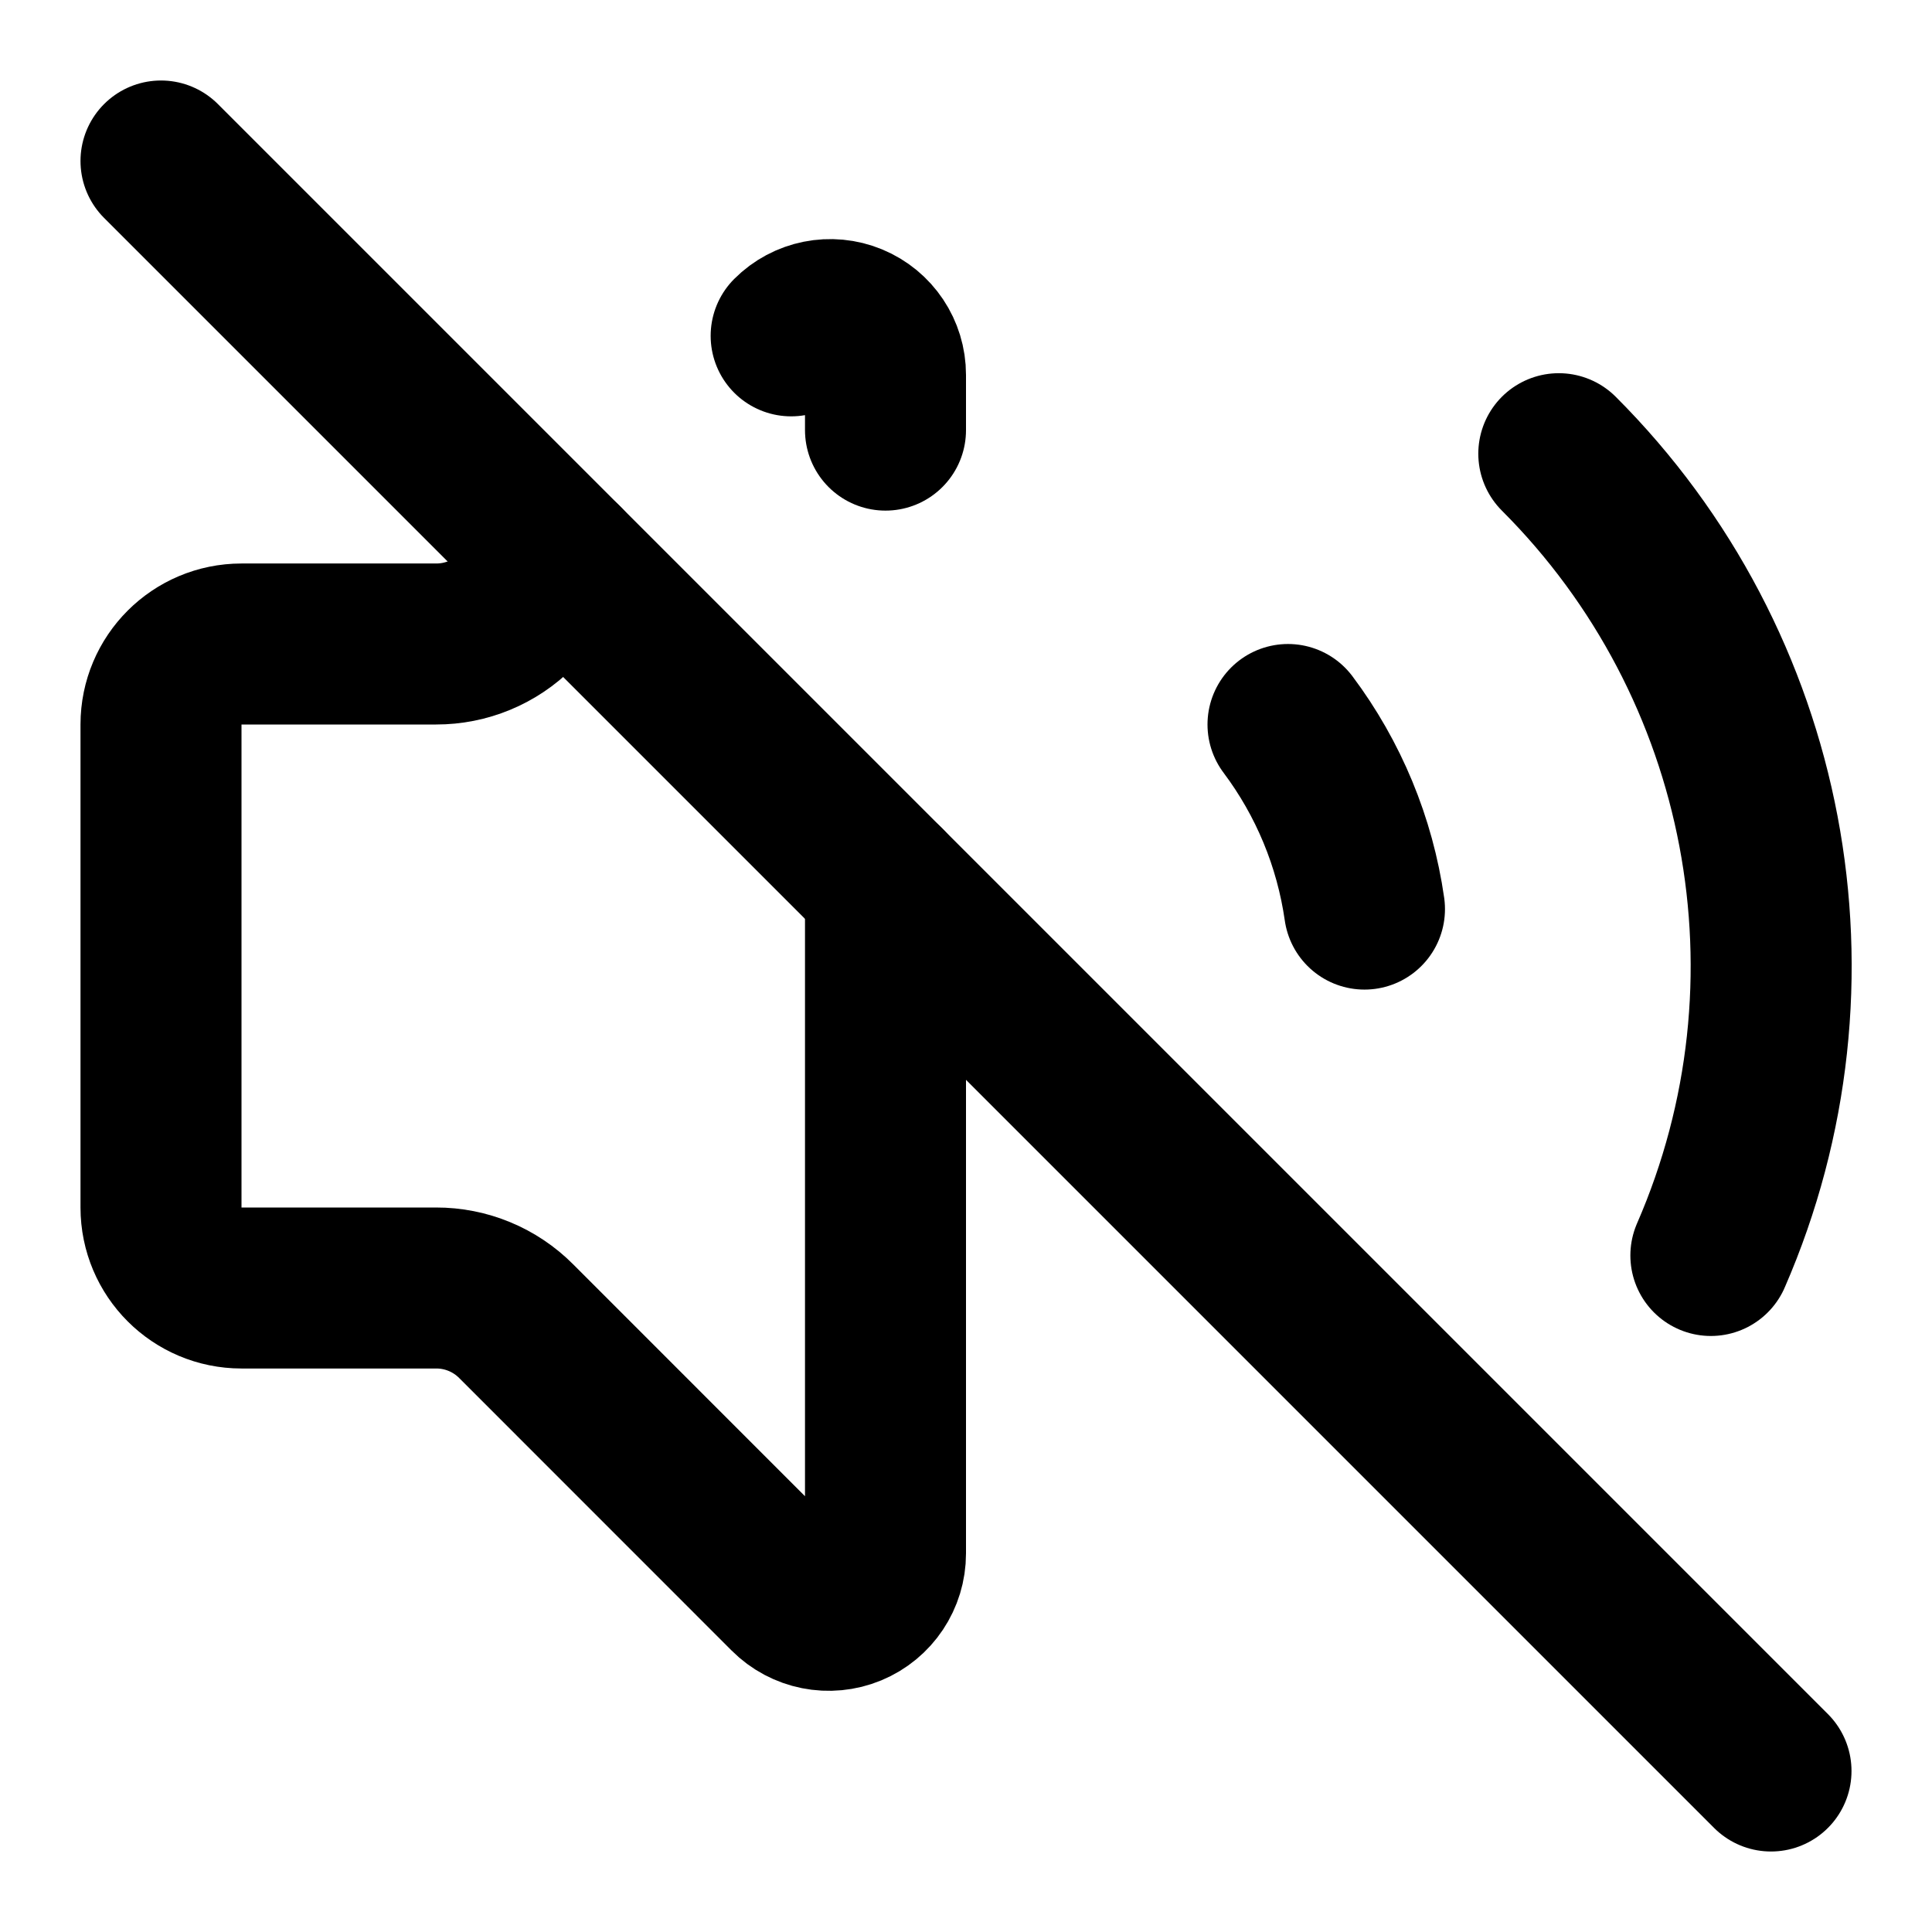
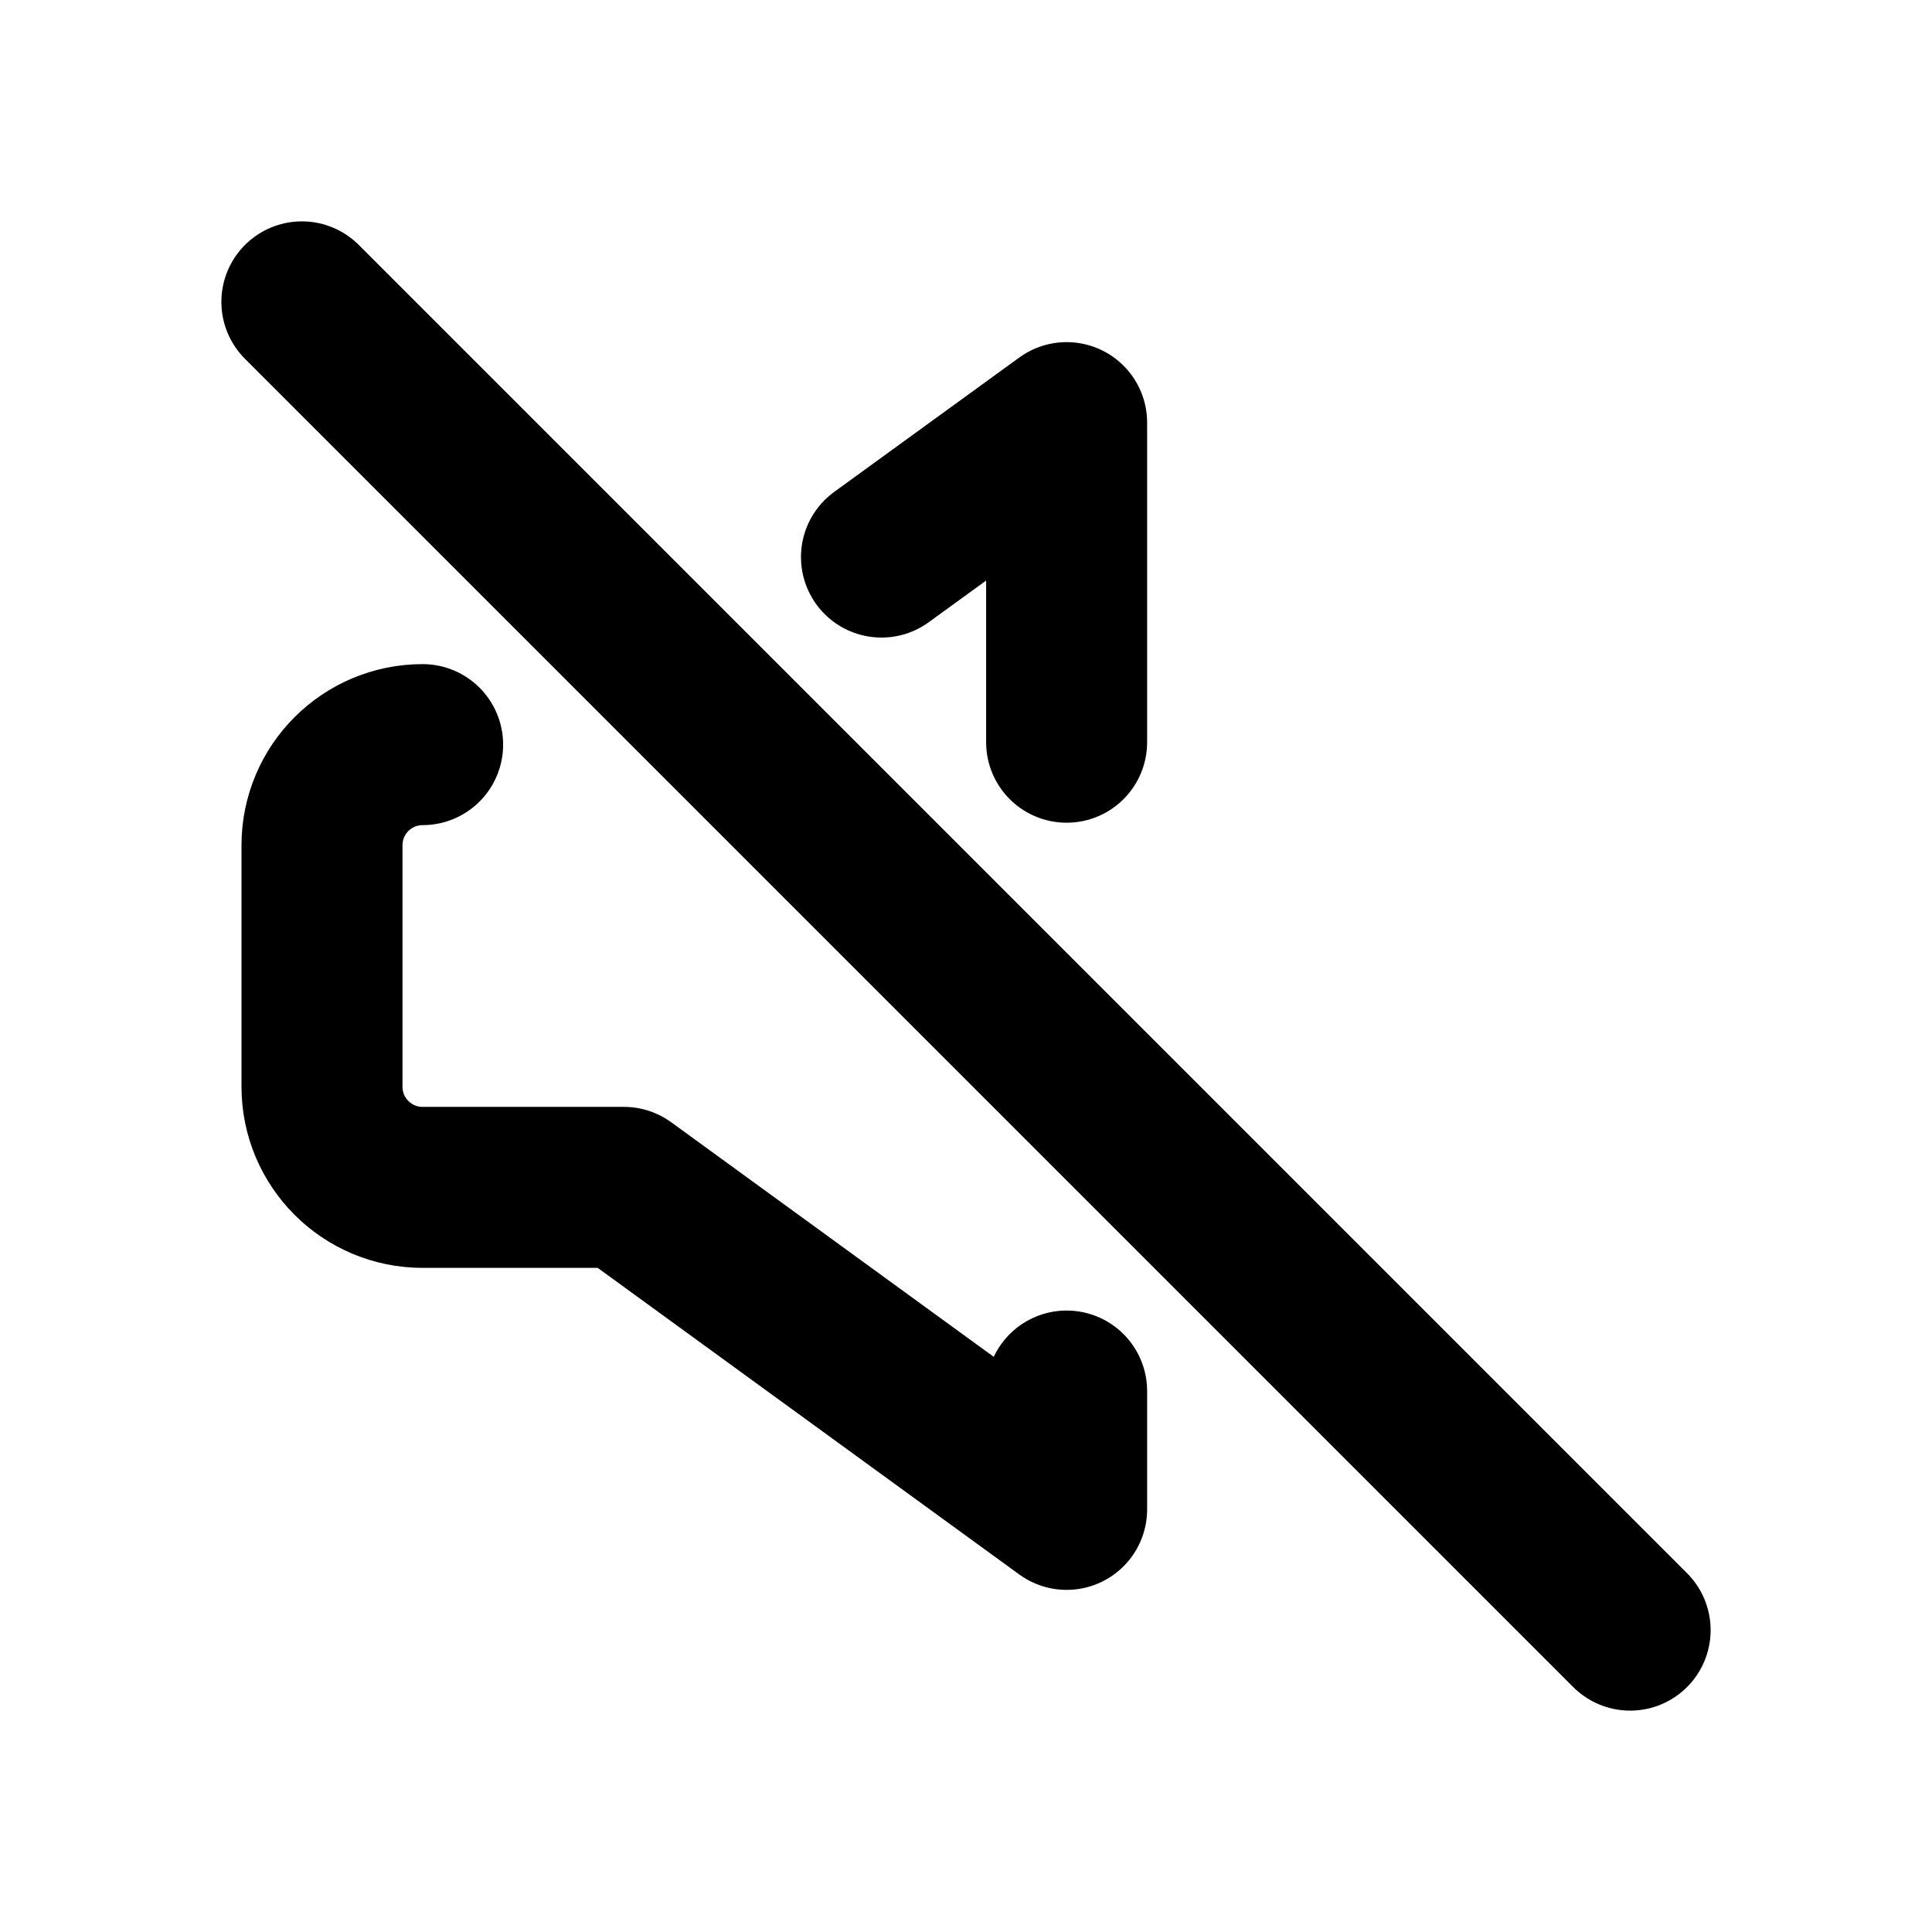
- <svg xmlns="http://www.w3.org/2000/svg" class="lucide lucide-volume-off" width="24" height="24" viewBox="0 0 24 24" fill="none" stroke="currentColor" stroke-width="2" stroke-linecap="round" stroke-linejoin="round">
-   <path d="M16 9a5 5 0 0 1 .95 2.293" />
-   <path d="M19.364 5.636a9 9 0 0 1 1.889 9.96" />
-   <path d="m2 2 20 20" />
-   <path d="m7 7-.587.587A1.4 1.4 0 0 1 5.416 8H3a1 1 0 0 0-1 1v6a1 1 0 0 0 1 1h2.416a1.4 1.4 0 0 1 .997.413l3.383 3.384A.705.705 0 0 0 11 19.298V11" />
-   <path d="M9.828 4.172A.686.686 0 0 1 11 4.657v.686" />
+ <svg xmlns="http://www.w3.org/2000/svg" width="24" height="24" viewBox="0 0 24 24" fill="none" stroke="currentColor" stroke-width="2" stroke-linecap="round" stroke-linejoin="round">
+   <path d="M 10.95 6.92 L 13.25 5.25 V 9.22" />
+   <path d="M 5.25 9.25 A 1.25 1.25 0 0 0 4 10.5 V 13.5 A 1.25 1.25 0 0 0 5.25 14.75 H 7.75 L 13.25 18.75 V 17.28" />
+   <path d="M 3.75 3.75 L 20.25 20.25" />
</svg>
